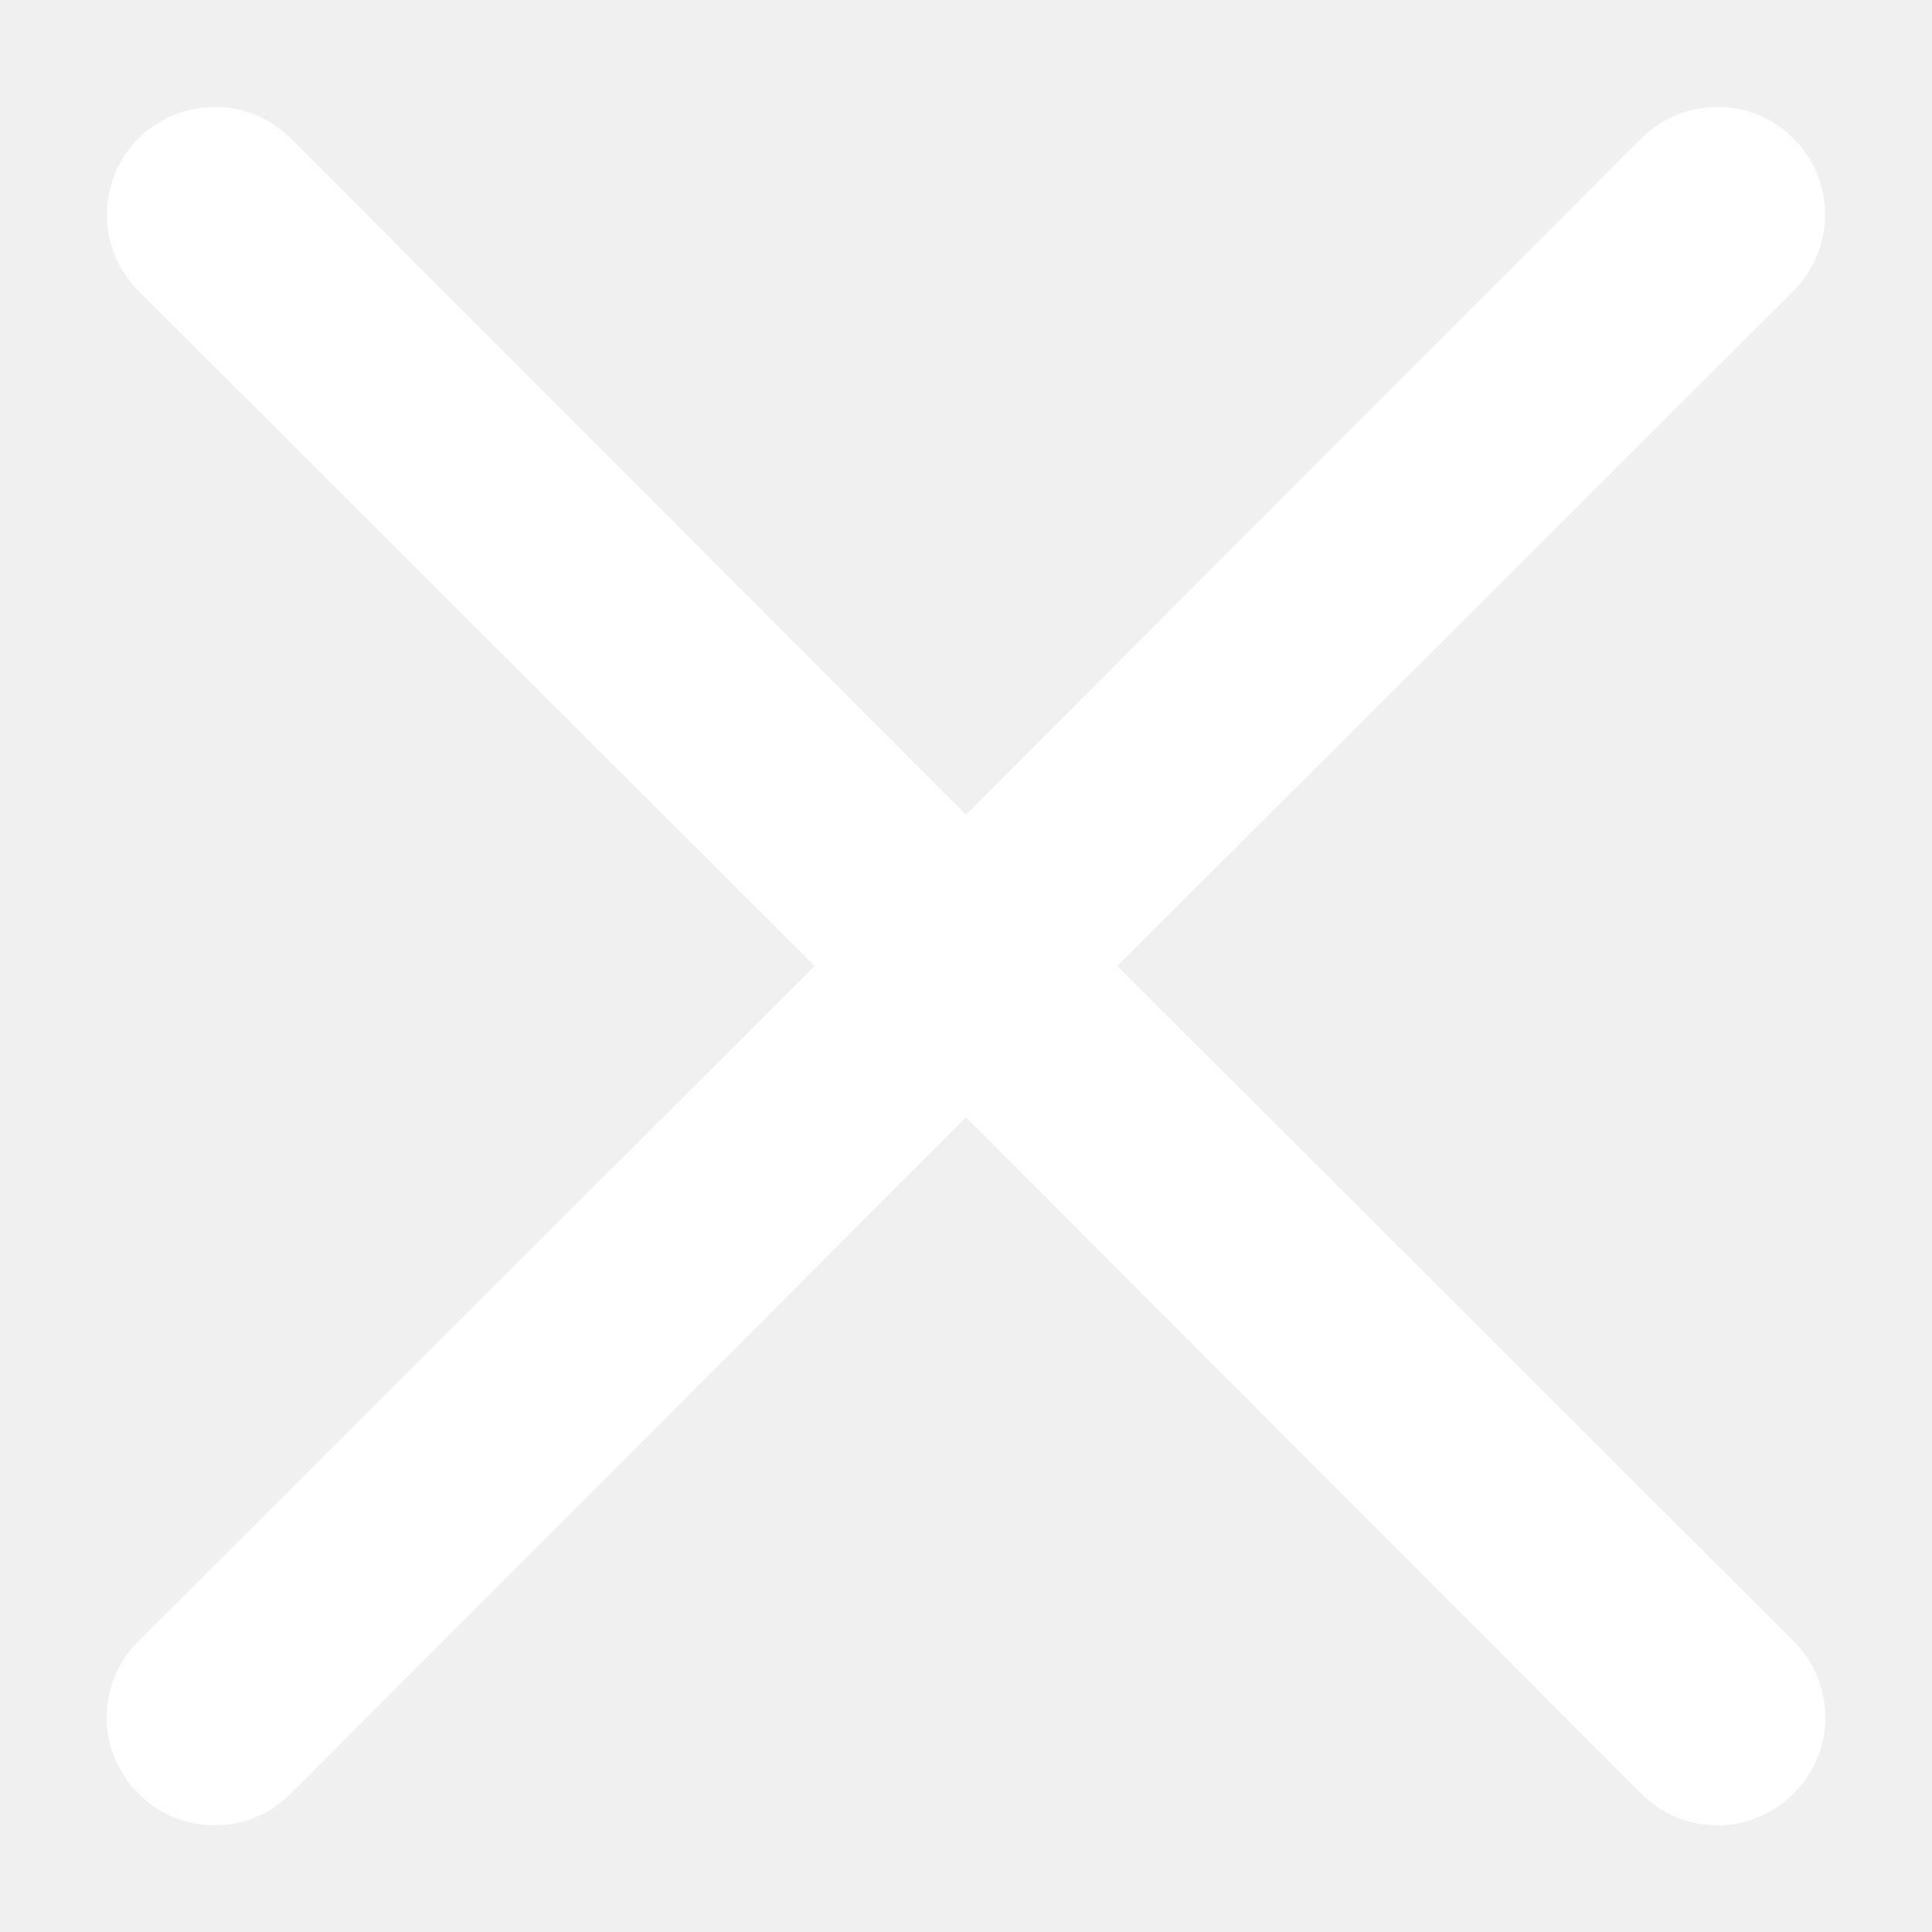
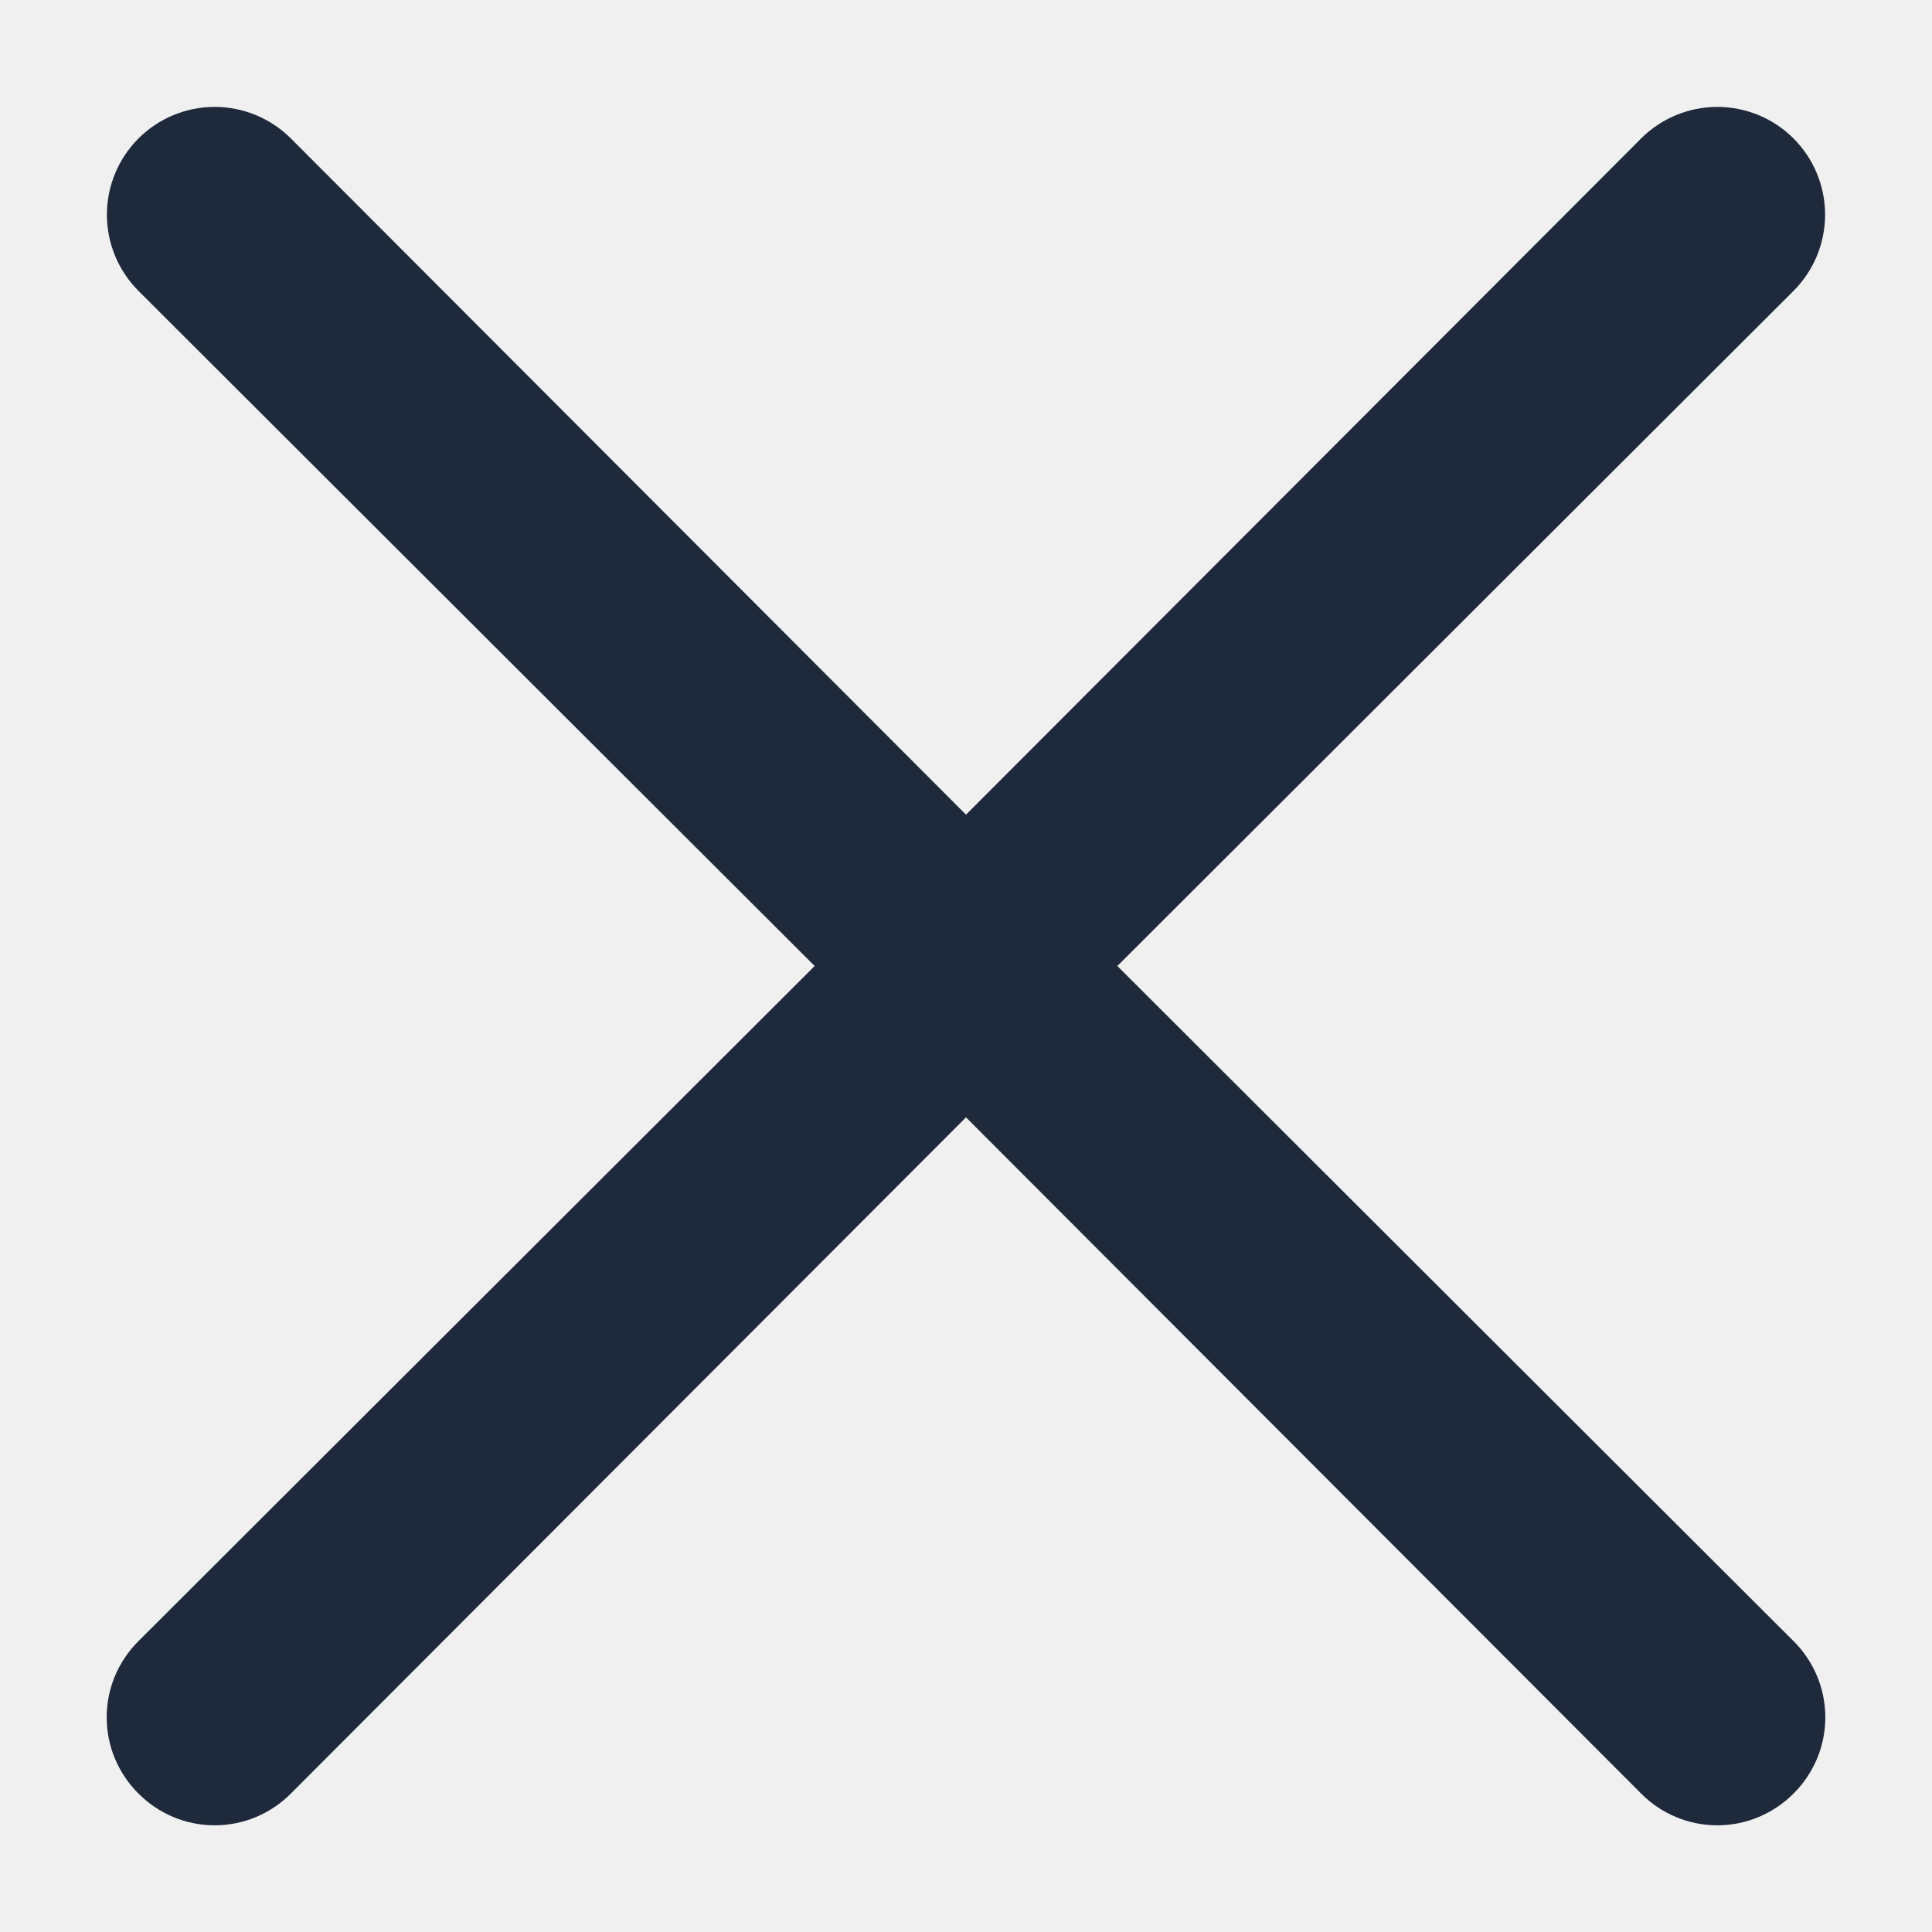
- <svg xmlns="http://www.w3.org/2000/svg" width="18" height="18" viewBox="0 0 18 18" fill="#FFF">
-   <path d="M10.41 9L16.71 2.71C16.898 2.522 17.004 2.266 17.004 2C17.004 1.734 16.898 1.478 16.71 1.29C16.522 1.102 16.266 0.996 16 0.996C15.734 0.996 15.478 1.102 15.29 1.29L9 7.59L2.71 1.29C2.522 1.102 2.266 0.996 2 0.996C1.734 0.996 1.478 1.102 1.29 1.29C1.102 1.478 0.996 1.734 0.996 2C0.996 2.266 1.102 2.522 1.29 2.71L7.59 9L1.29 15.29C1.196 15.383 1.122 15.494 1.071 15.615C1.02 15.737 0.994 15.868 0.994 16C0.994 16.132 1.02 16.263 1.071 16.385C1.122 16.506 1.196 16.617 1.29 16.71C1.383 16.804 1.494 16.878 1.615 16.929C1.737 16.98 1.868 17.006 2 17.006C2.132 17.006 2.263 16.98 2.385 16.929C2.506 16.878 2.617 16.804 2.71 16.71L9 10.41L15.29 16.71C15.383 16.804 15.493 16.878 15.615 16.929C15.737 16.98 15.868 17.006 16 17.006C16.132 17.006 16.263 16.98 16.384 16.929C16.506 16.878 16.617 16.804 16.71 16.71C16.804 16.617 16.878 16.506 16.929 16.385C16.98 16.263 17.006 16.132 17.006 16C17.006 15.868 16.98 15.737 16.929 15.615C16.878 15.494 16.804 15.383 16.71 15.29L10.41 9Z" fill="#FFFFFF" />
+ <svg xmlns="http://www.w3.org/2000/svg" width="18" height="18" viewBox="0 0 18 18" fill="#1e293b">
+   <path d="M10.41 9L16.71 2.71C16.898 2.522 17.004 2.266 17.004 2C17.004 1.734 16.898 1.478 16.71 1.29C16.522 1.102 16.266 0.996 16 0.996C15.734 0.996 15.478 1.102 15.29 1.29L9 7.59L2.71 1.29C2.522 1.102 2.266 0.996 2 0.996C1.734 0.996 1.478 1.102 1.29 1.29C1.102 1.478 0.996 1.734 0.996 2C0.996 2.266 1.102 2.522 1.29 2.71L7.59 9L1.29 15.29C1.196 15.383 1.122 15.494 1.071 15.615C1.02 15.737 0.994 15.868 0.994 16C0.994 16.132 1.02 16.263 1.071 16.385C1.122 16.506 1.196 16.617 1.29 16.71C1.383 16.804 1.494 16.878 1.615 16.929C1.737 16.98 1.868 17.006 2 17.006C2.132 17.006 2.263 16.98 2.385 16.929C2.506 16.878 2.617 16.804 2.71 16.71L9 10.41L15.29 16.71C15.383 16.804 15.493 16.878 15.615 16.929C15.737 16.98 15.868 17.006 16 17.006C16.132 17.006 16.263 16.98 16.384 16.929C16.506 16.878 16.617 16.804 16.71 16.71C16.804 16.617 16.878 16.506 16.929 16.385C16.98 16.263 17.006 16.132 17.006 16C17.006 15.868 16.98 15.737 16.929 15.615C16.878 15.494 16.804 15.383 16.71 15.29L10.41 9Z" fill="#1e293b" />
</svg>
